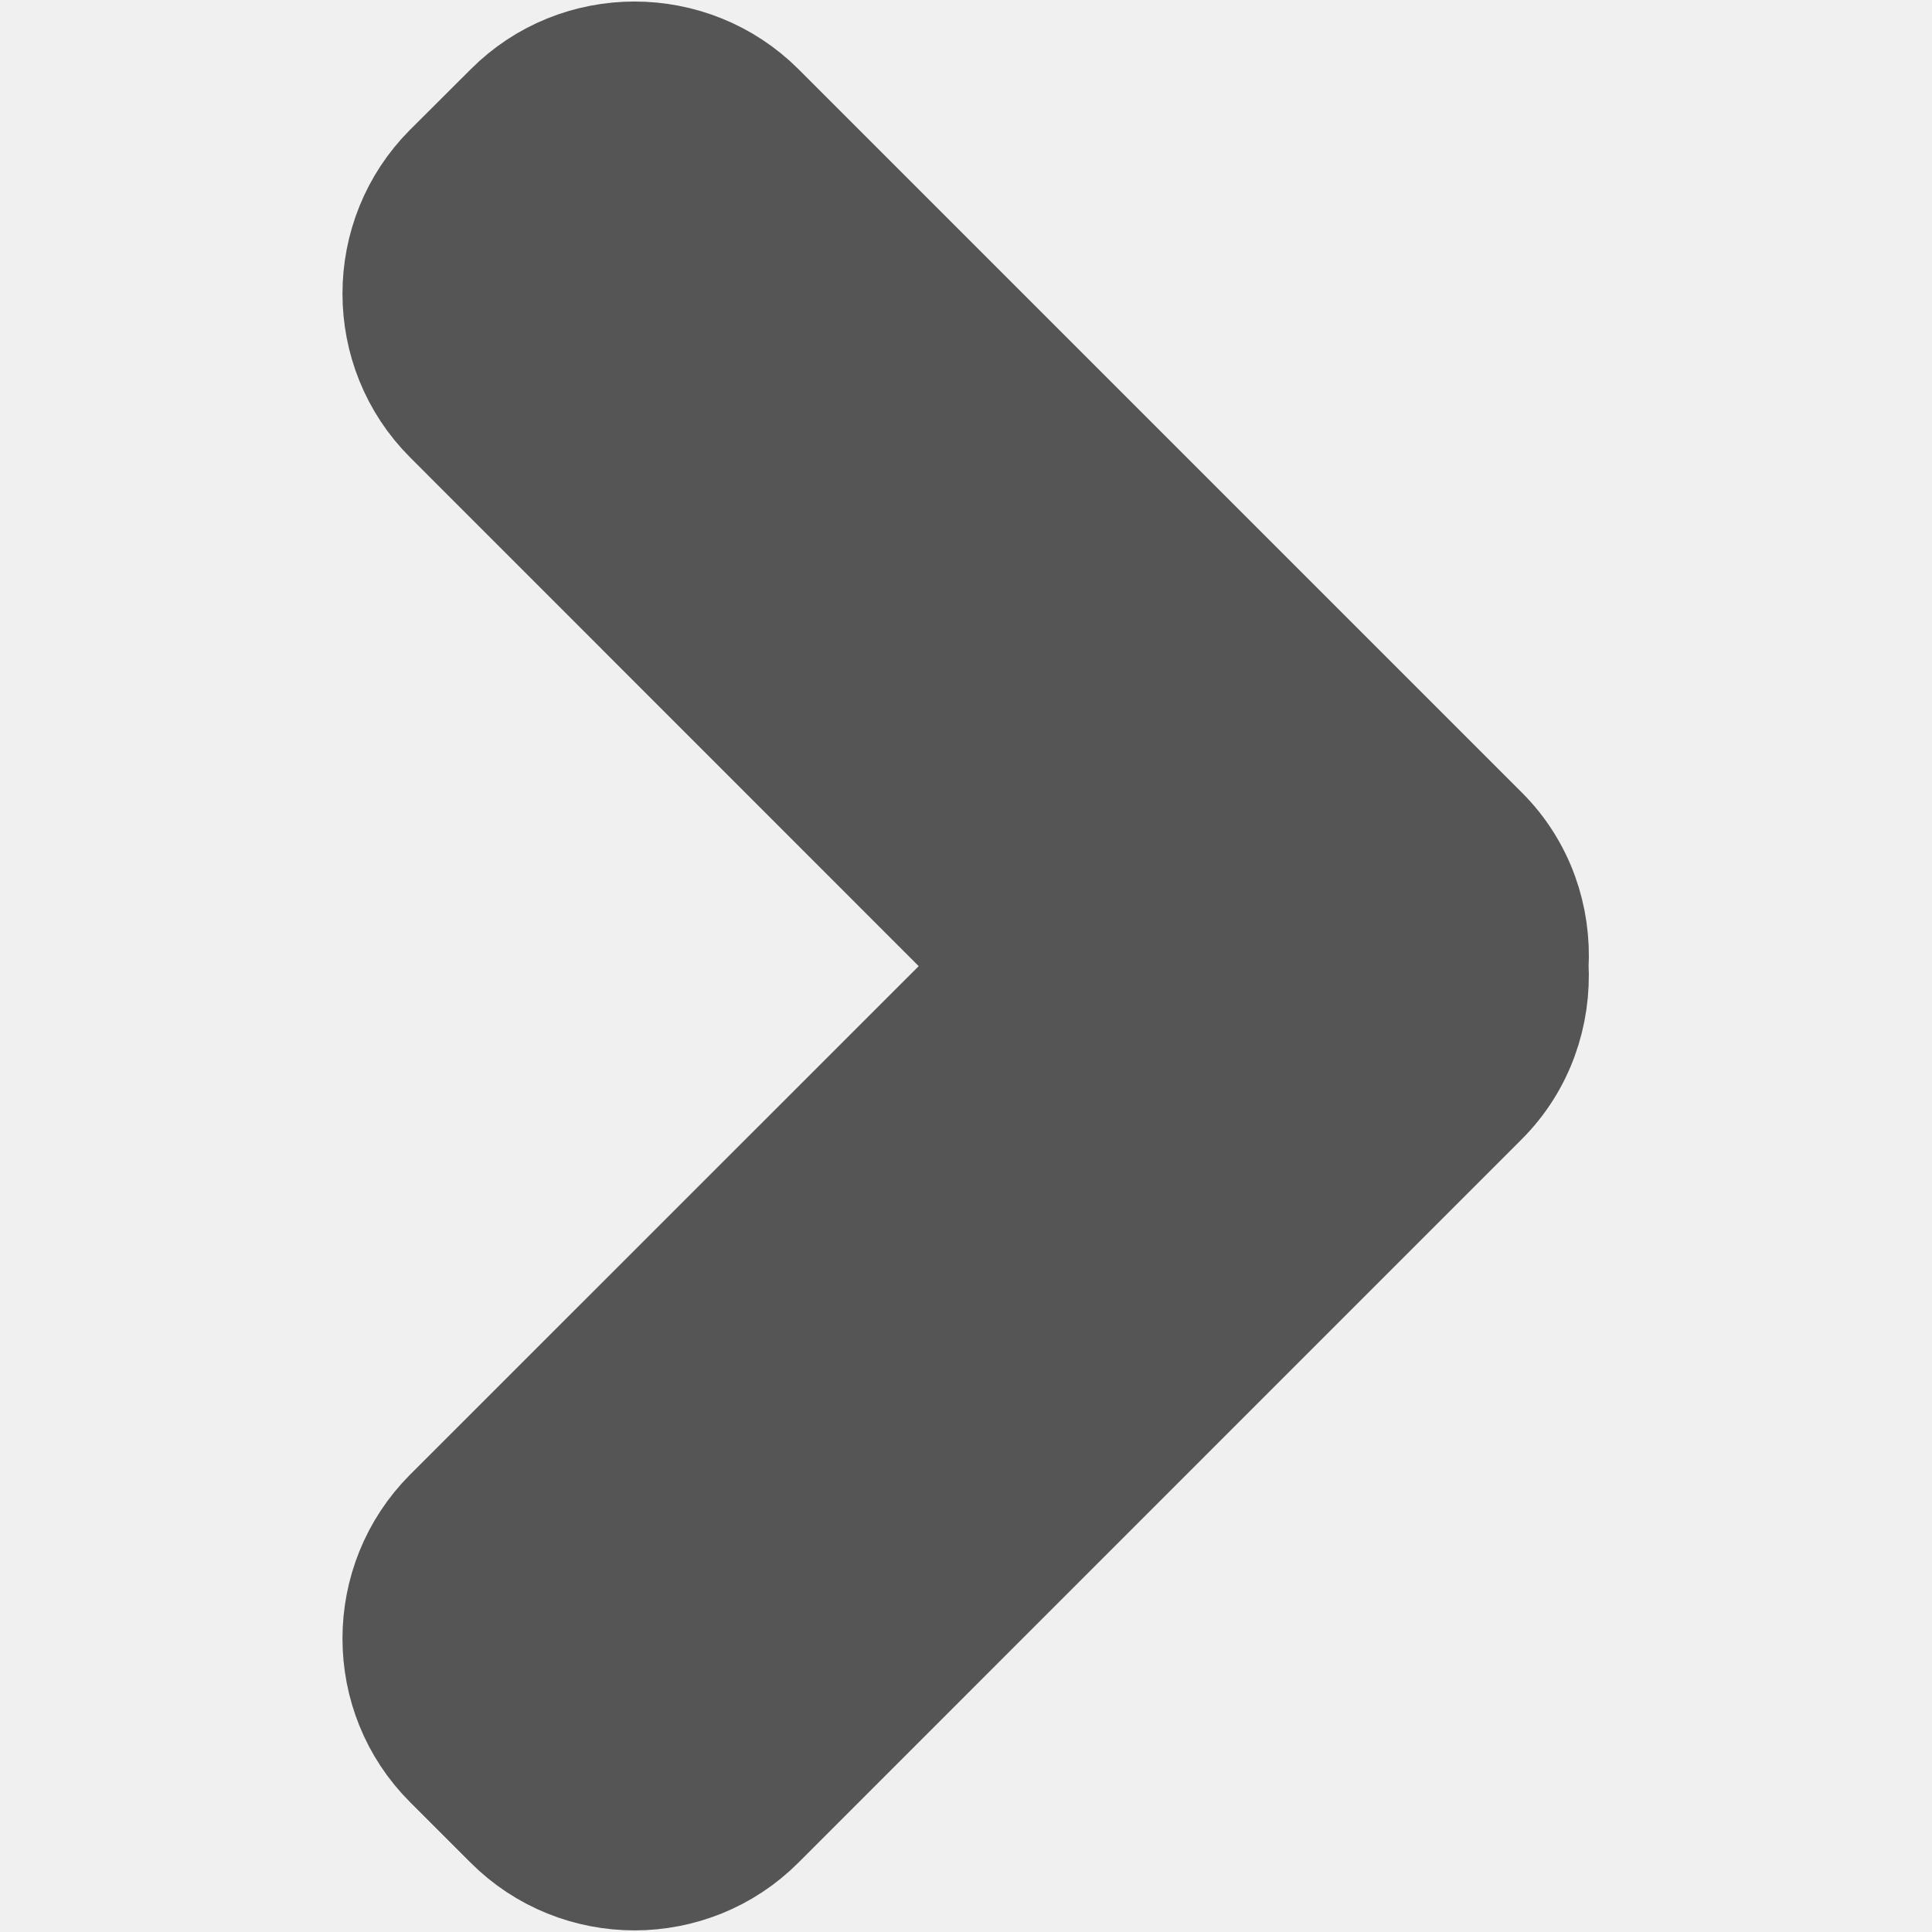
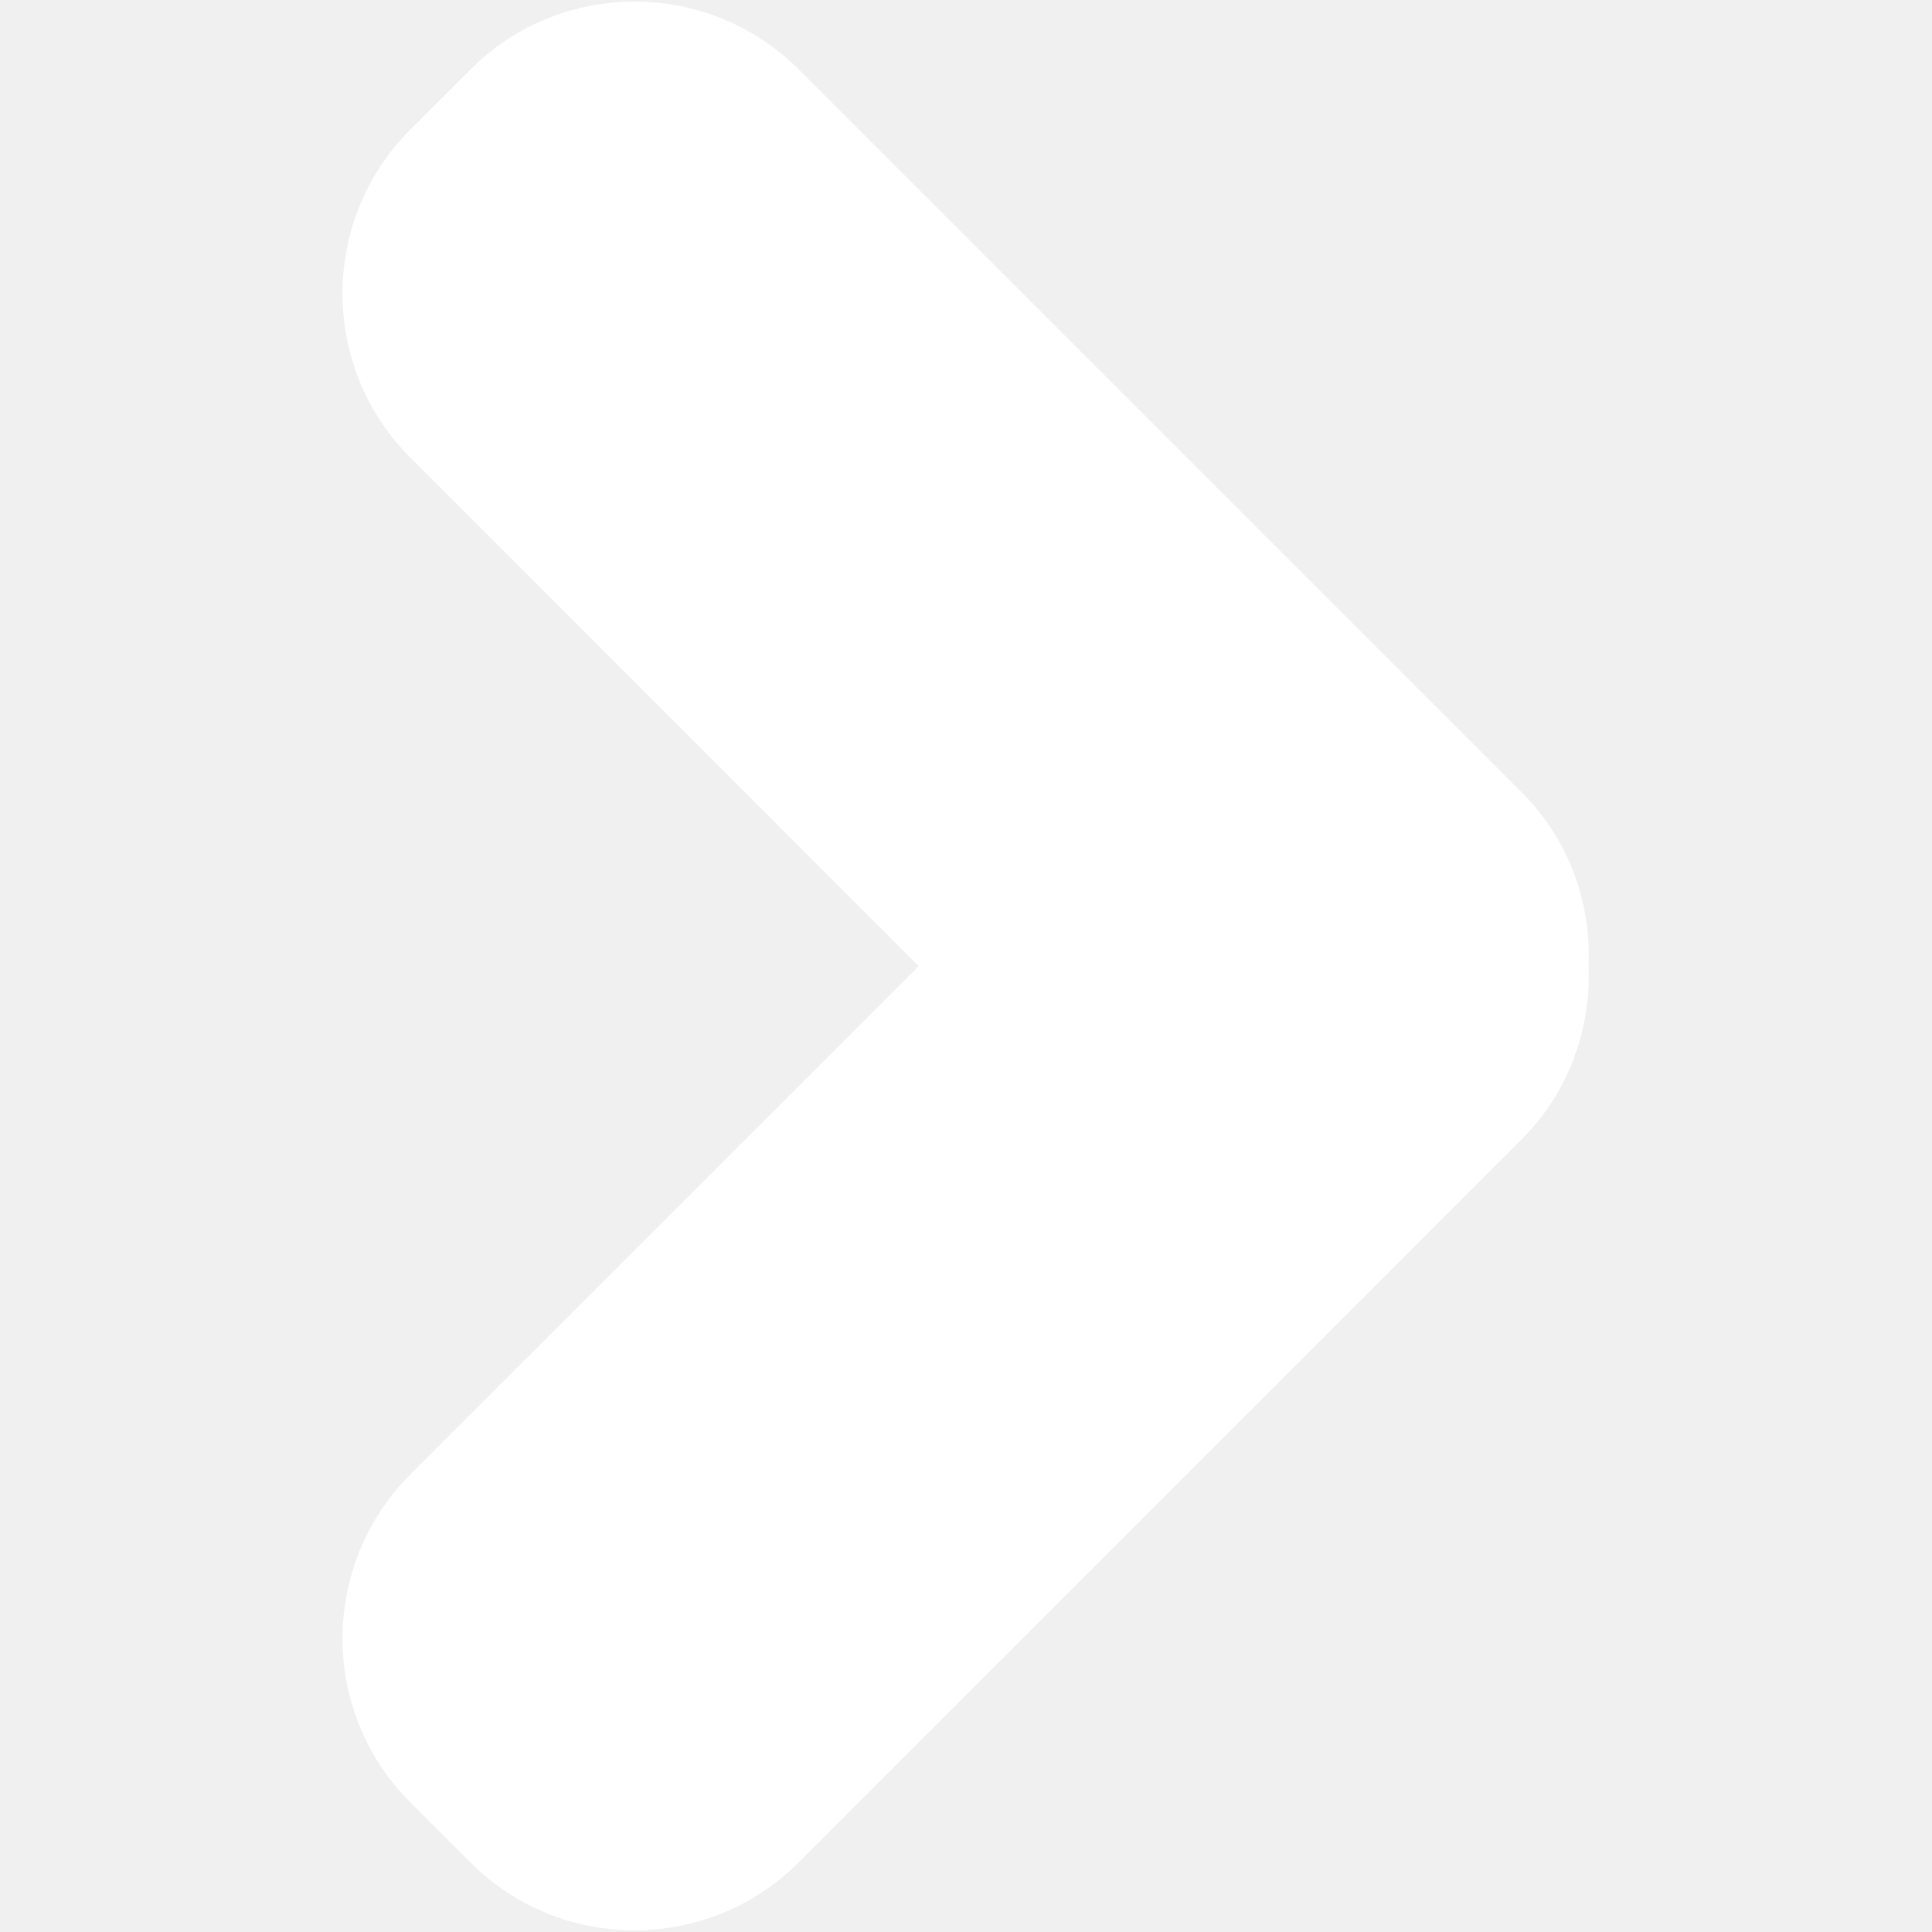
<svg xmlns="http://www.w3.org/2000/svg" viewBox="0 0 23.6 23.6">
-   <path d="m18.06 10.212l-8.835-8.835c-.812-.811-2.138-.811-2.945 0l-.739.737c-.81.81-.81 2.136 0 2.944l6.742 6.744-6.742 6.74c-.81.811-.81 2.137 0 2.943l.737.737c.81.811 2.136.811 2.945 0l8.835-8.836c.435-.435.628-1.018.597-1.589.033-.568-.16-1.151-.595-1.585" style="stroke:#555; stroke-width:1.5; fill:#555; opacity:1.0" />
+   <path d="m18.06 10.212l-8.835-8.835c-.812-.811-2.138-.811-2.945 0l-.739.737c-.81.81-.81 2.136 0 2.944l6.742 6.744-6.742 6.74c-.81.811-.81 2.137 0 2.943l.737.737c.81.811 2.136.811 2.945 0l8.835-8.836c.435-.435.628-1.018.597-1.589.033-.568-.16-1.151-.595-1.585" style="stroke:#fff; stroke-width:1.5; fill:#fff; opacity:1.0" />
</svg>
